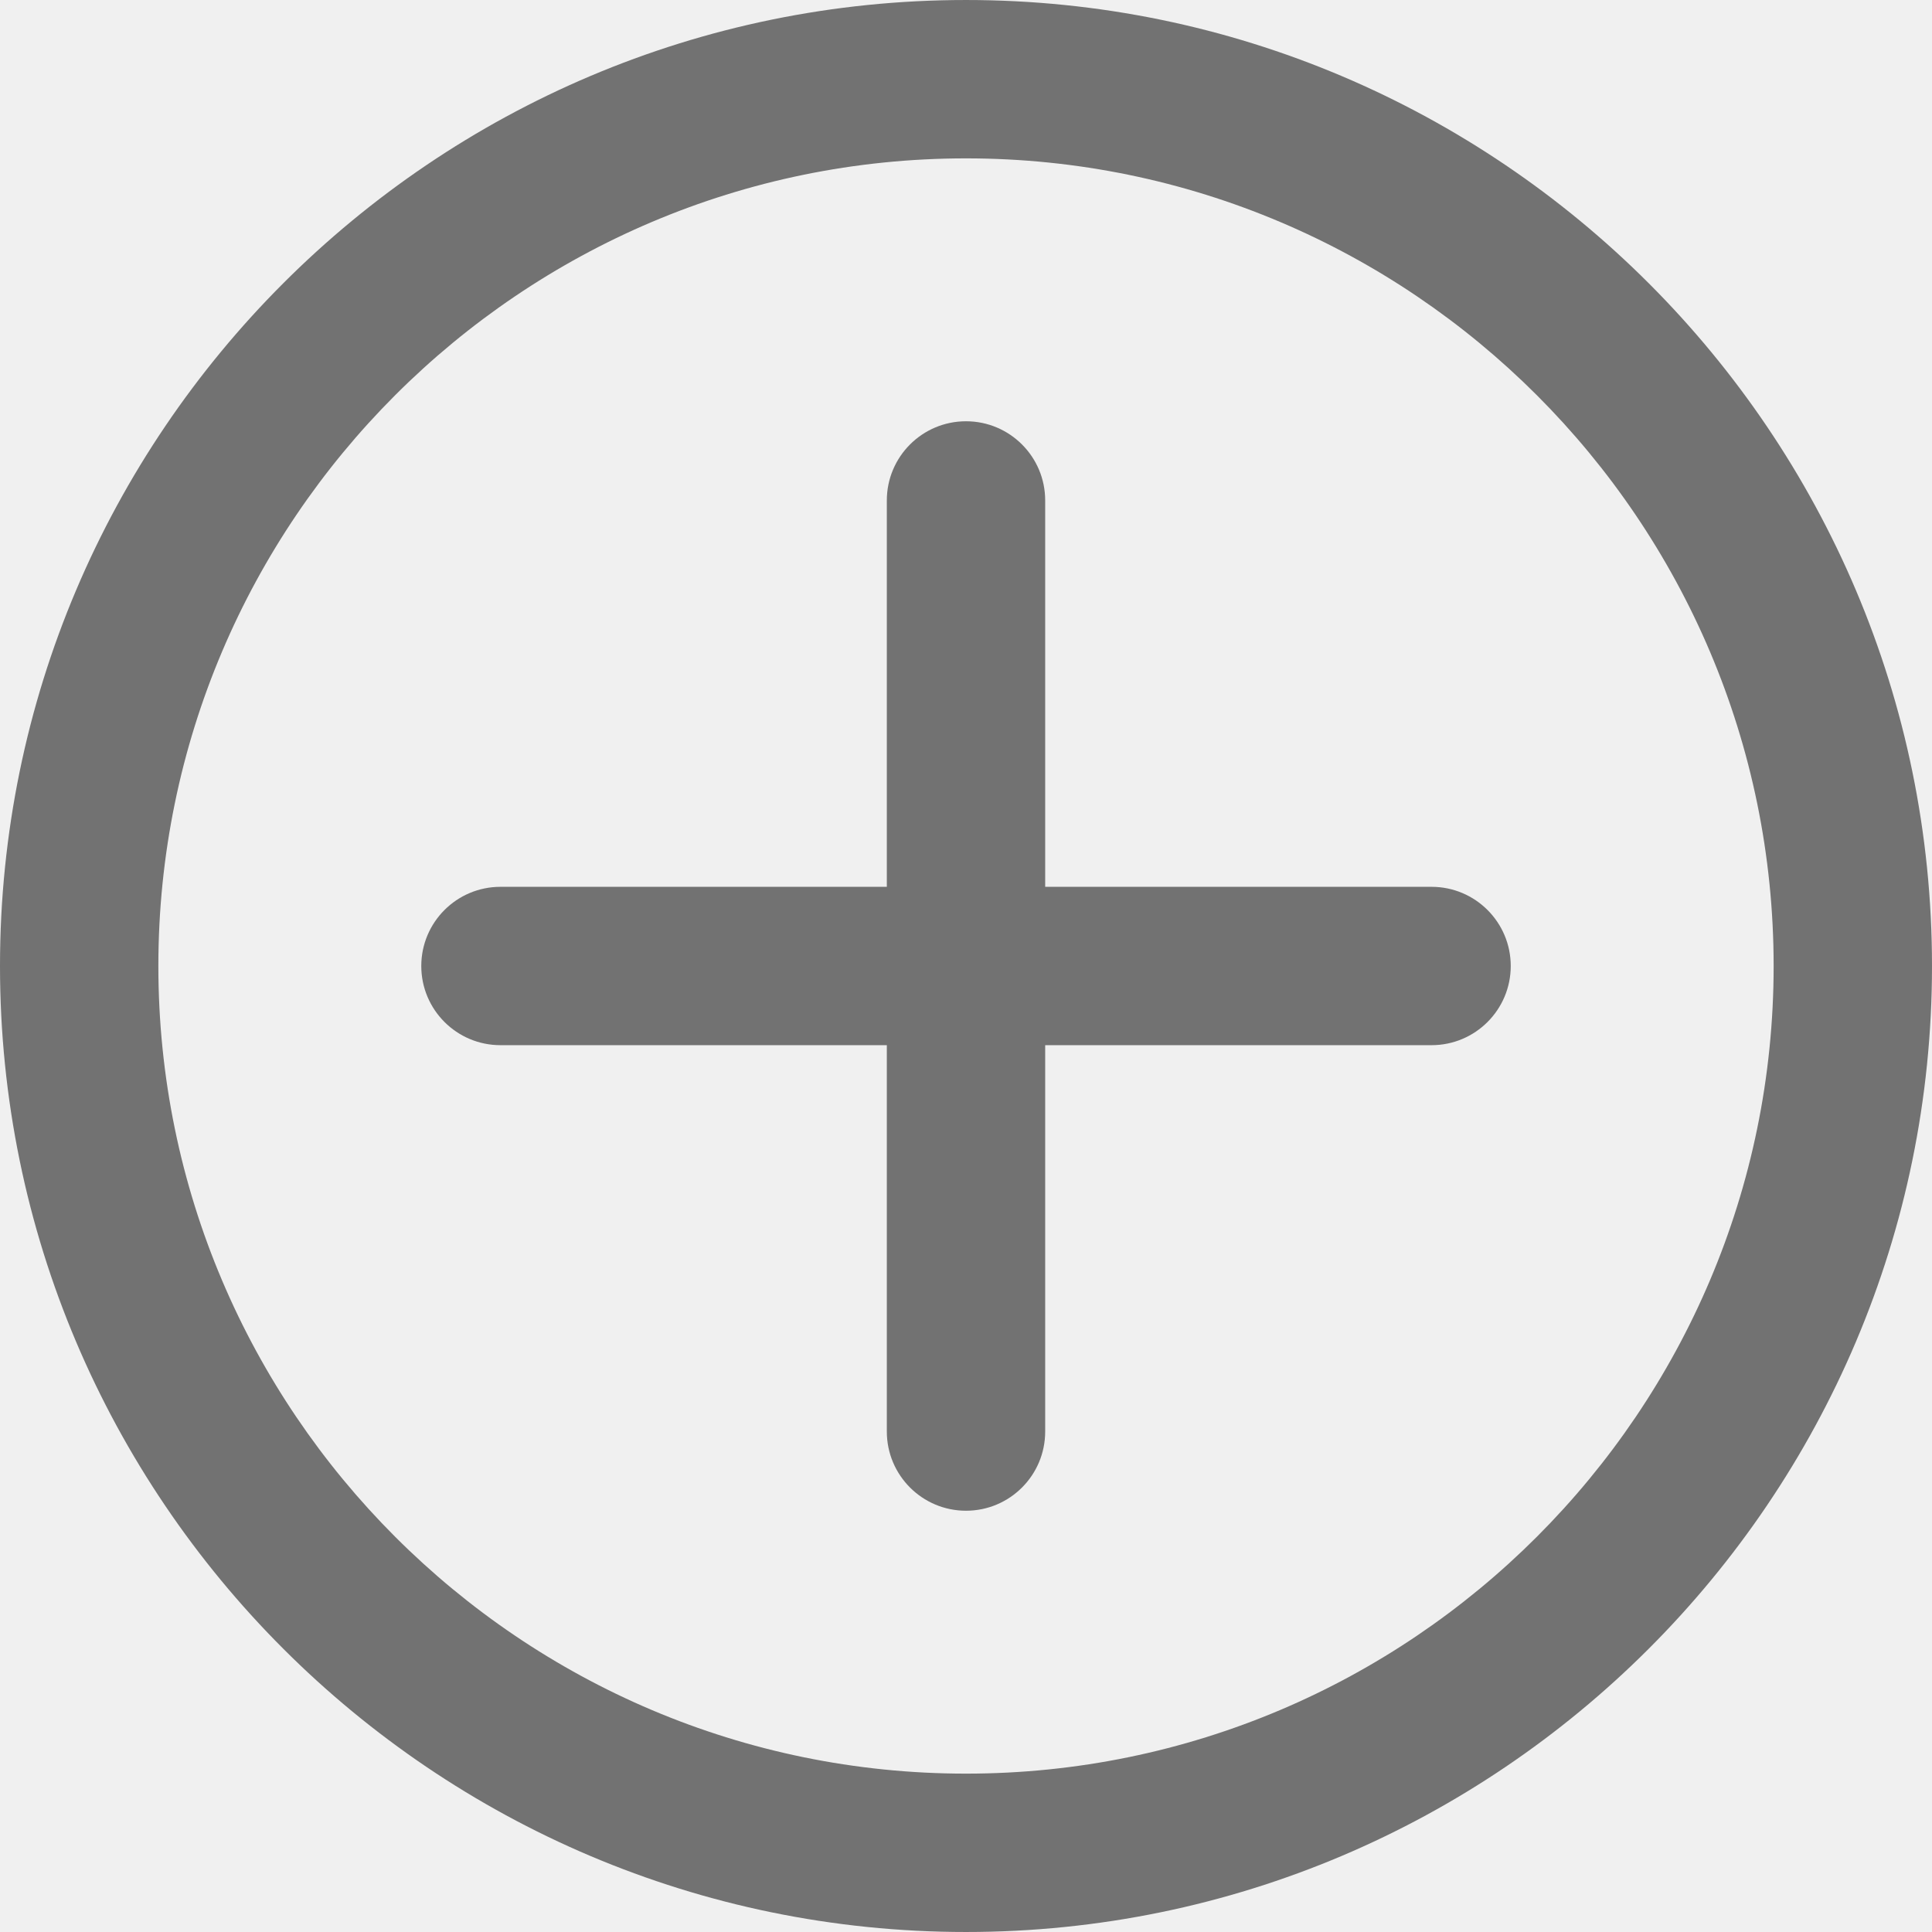
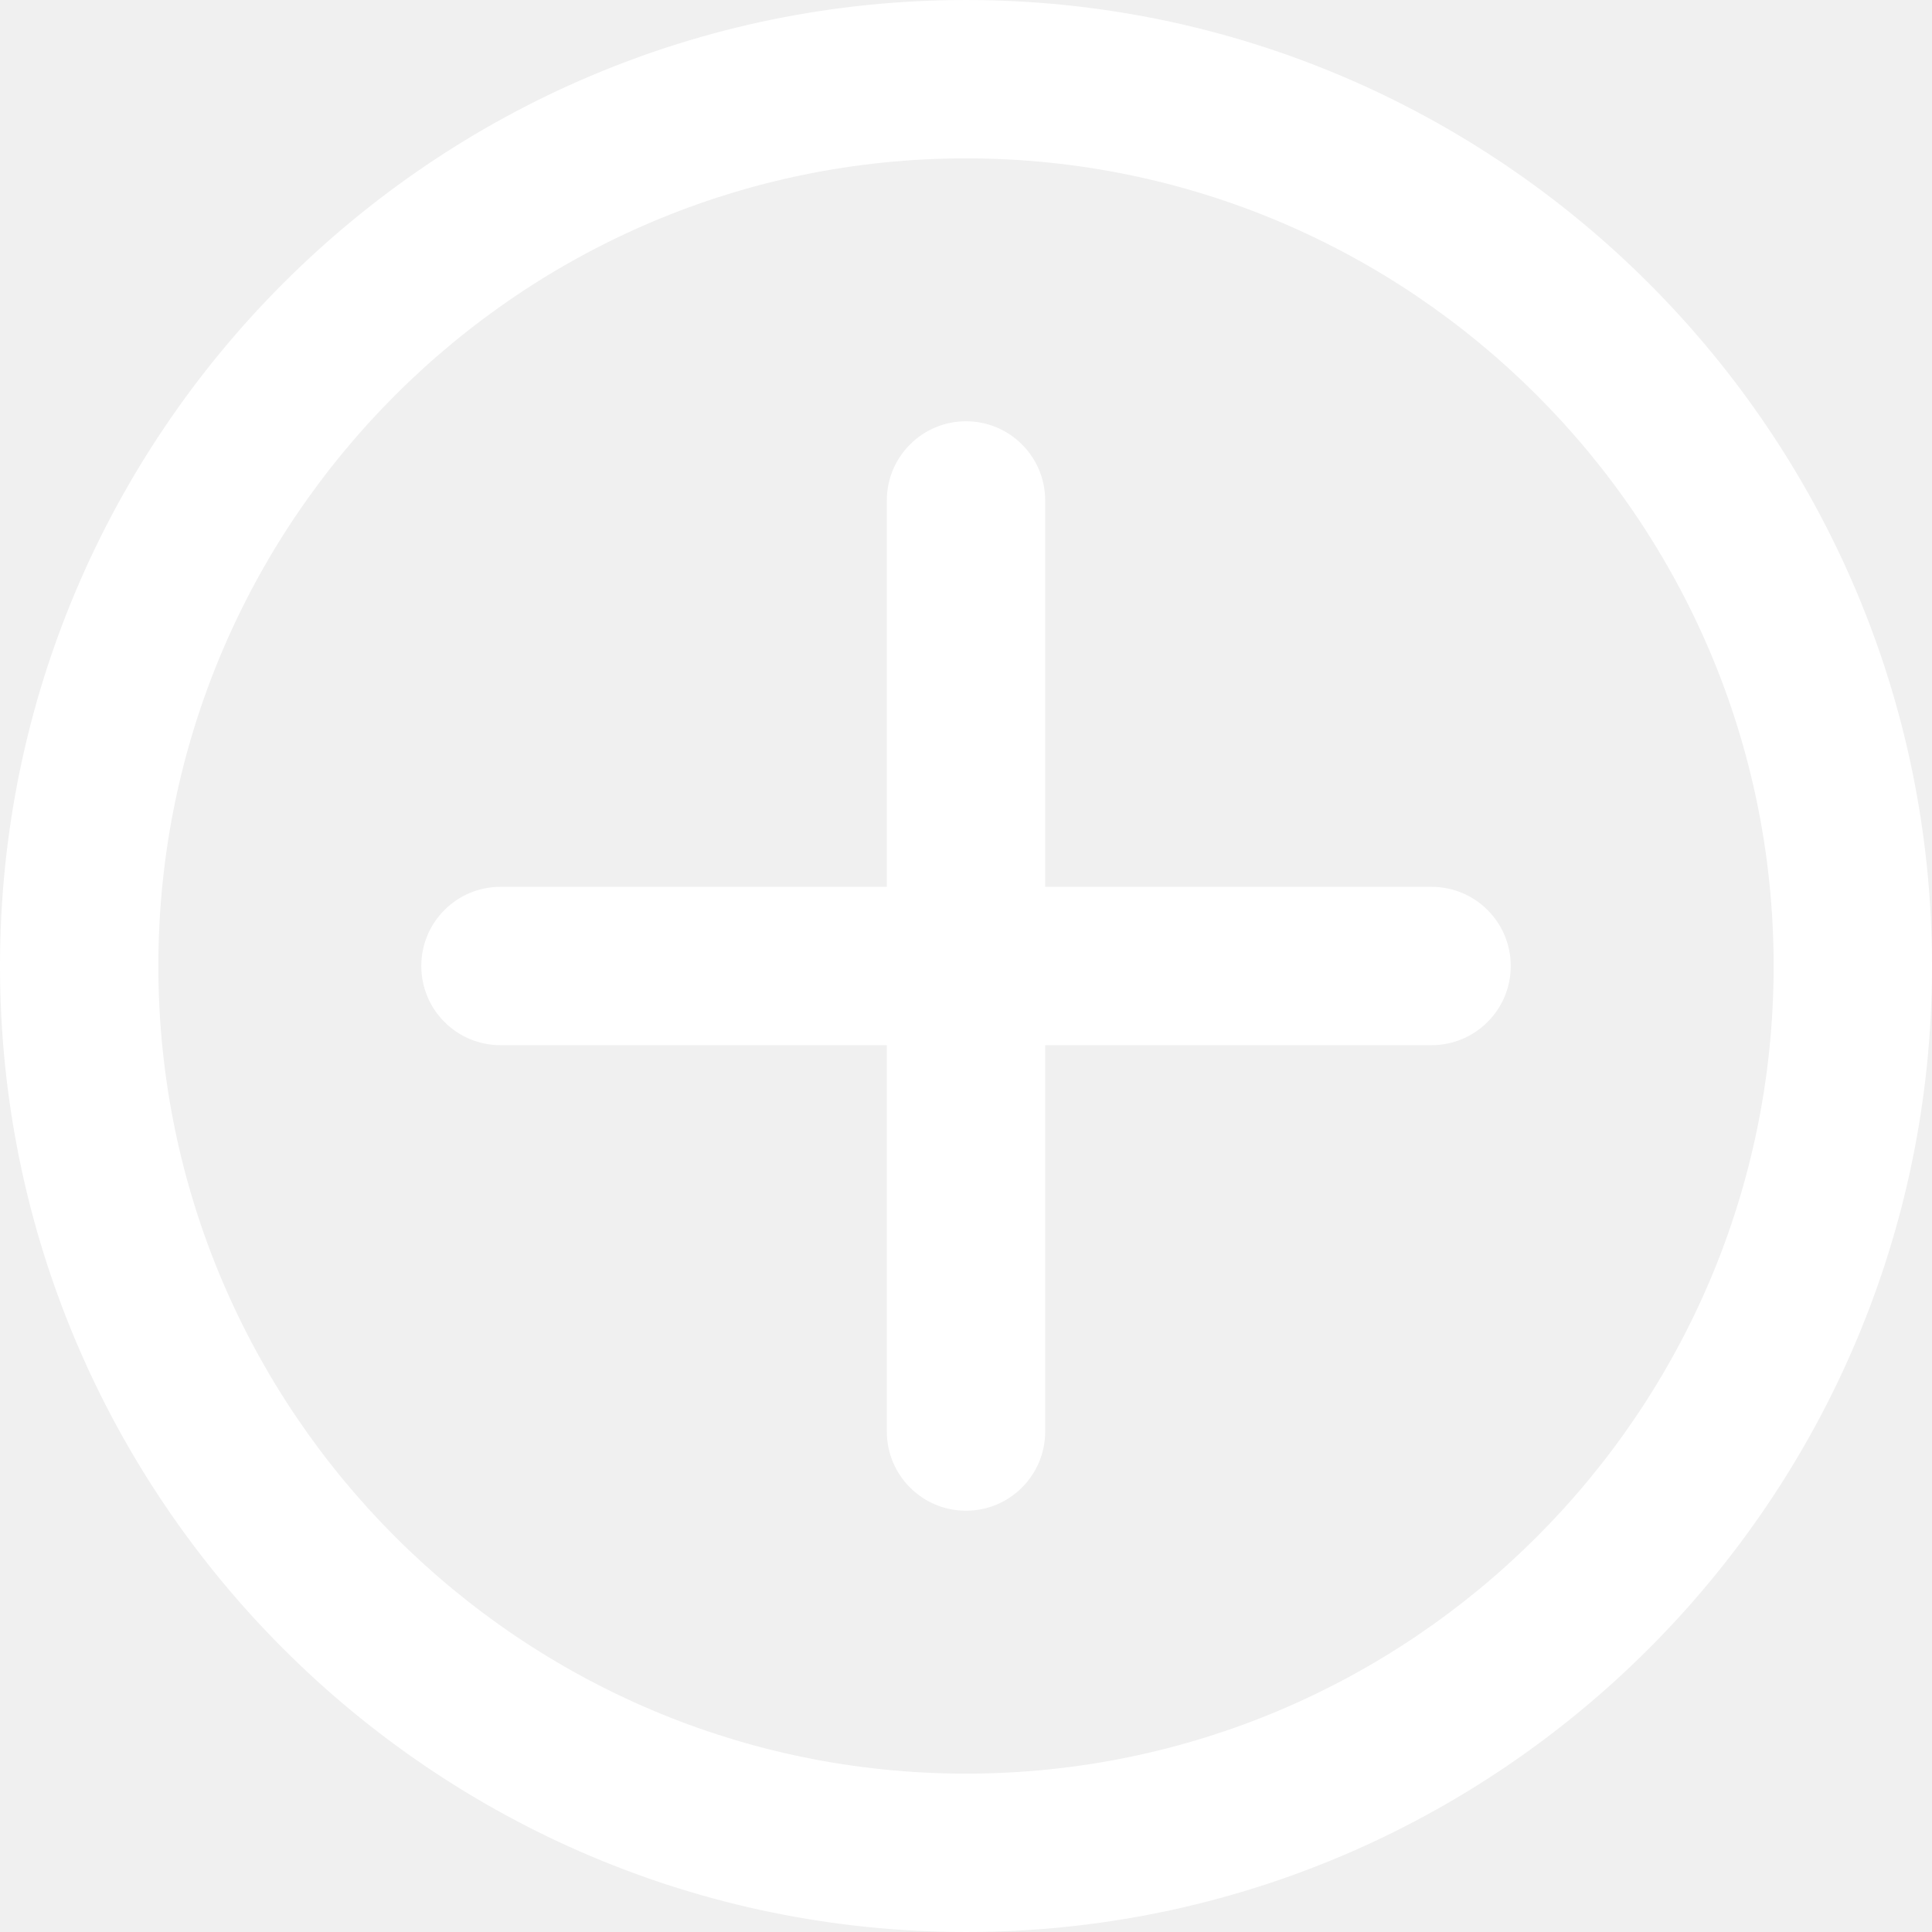
<svg xmlns="http://www.w3.org/2000/svg" version="1.1" id="Capa_1" x="0px" y="0px" width="140.002px" height="140.002px" viewBox="0 0 305.002 305.002" style="enable-background:new 0 0 305.002 305.002;" xml:space="preserve">
  <g>
    <g>
-       <path style="fill: #727272" d="M152.502,0.001C68.413,0.001,0,68.412,0,152.501s68.413,152.5,152.502,152.5c84.09,0,152.5-68.411,152.5-152.5    S236.592,0.001,152.502,0.001z M152.502,280.001C82.198,280.001,25,222.806,25,152.501c0-70.304,57.198-127.5,127.502-127.5    c70.305,0,127.5,57.196,127.5,127.5C280.002,222.806,222.807,280.001,152.502,280.001z" />
-       <path style="fill: #727272" d="M225.999,140.001h-60.997V79.005c0-6.903-5.596-12.5-12.5-12.5c-6.902,0-12.5,5.597-12.5,12.5v60.996H79.007    c-6.903,0-12.5,5.597-12.5,12.5c0,6.902,5.597,12.5,12.5,12.5h60.995v60.996c0,6.902,5.598,12.5,12.5,12.5    c6.904,0,12.5-5.598,12.5-12.5v-60.996h60.997c6.903,0,12.5-5.598,12.5-12.5C238.499,145.598,232.902,140.001,225.999,140.001z" />
+       <path style="fill: #ffffff" d="M152.502,0.001C68.413,0.001,0,68.412,0,152.501s68.413,152.5,152.502,152.5c84.09,0,152.5-68.411,152.5-152.5    S236.592,0.001,152.502,0.001z M152.502,280.001C82.198,280.001,25,222.806,25,152.501c0-70.304,57.198-127.5,127.502-127.5    c70.305,0,127.5,57.196,127.5,127.5C280.002,222.806,222.807,280.001,152.502,280.001z" />
+       <path style="fill: #ffffff" d="M225.999,140.001h-60.997V79.005c0-6.903-5.596-12.5-12.5-12.5c-6.902,0-12.5,5.597-12.5,12.5v60.996H79.007    c-6.903,0-12.5,5.597-12.5,12.5c0,6.902,5.597,12.5,12.5,12.5h60.995v60.996c0,6.902,5.598,12.5,12.5,12.5    c6.904,0,12.5-5.598,12.5-12.5v-60.996h60.997c6.903,0,12.5-5.598,12.5-12.5C238.499,145.598,232.902,140.001,225.999,140.001z" />
    </g>
  </g>
  <g>
</g>
  <g>
</g>
  <g>
</g>
  <g>
</g>
  <g>
</g>
  <g>
</g>
  <g>
</g>
  <g>
</g>
  <g>
</g>
  <g>
</g>
  <g>
</g>
  <g>
</g>
  <g>
</g>
  <g>
</g>
  <g>
</g>
</svg>
